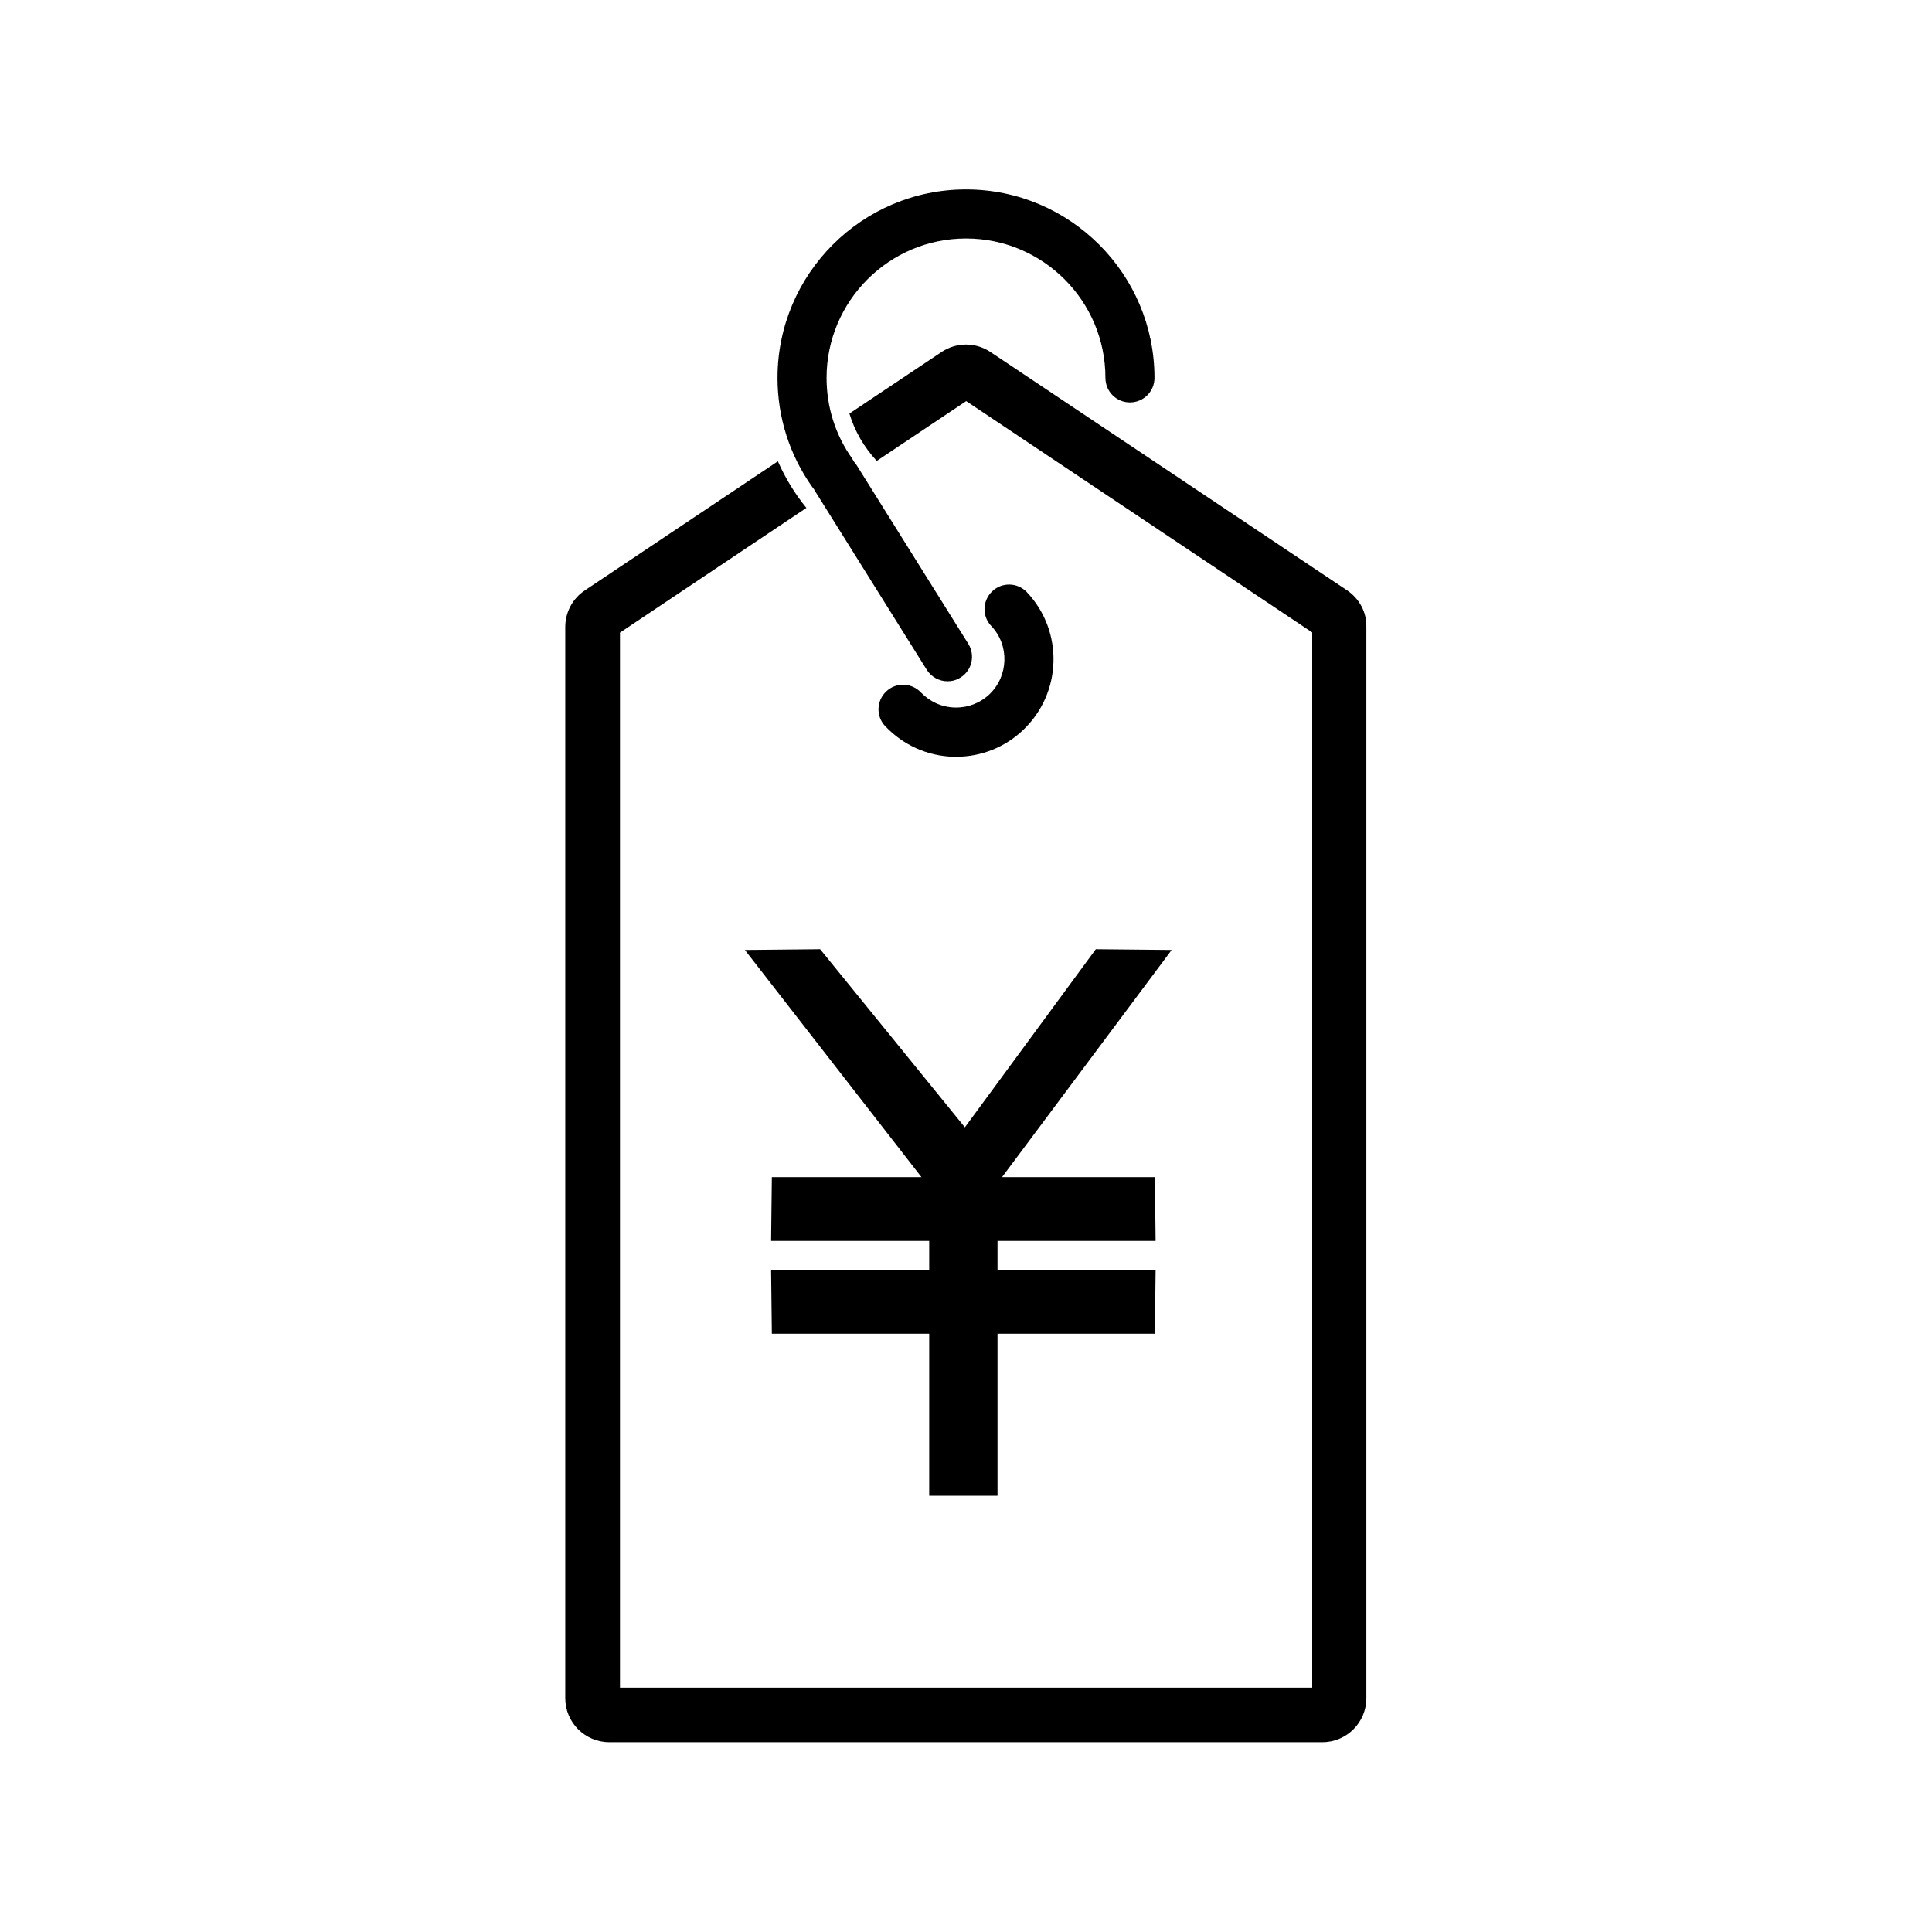
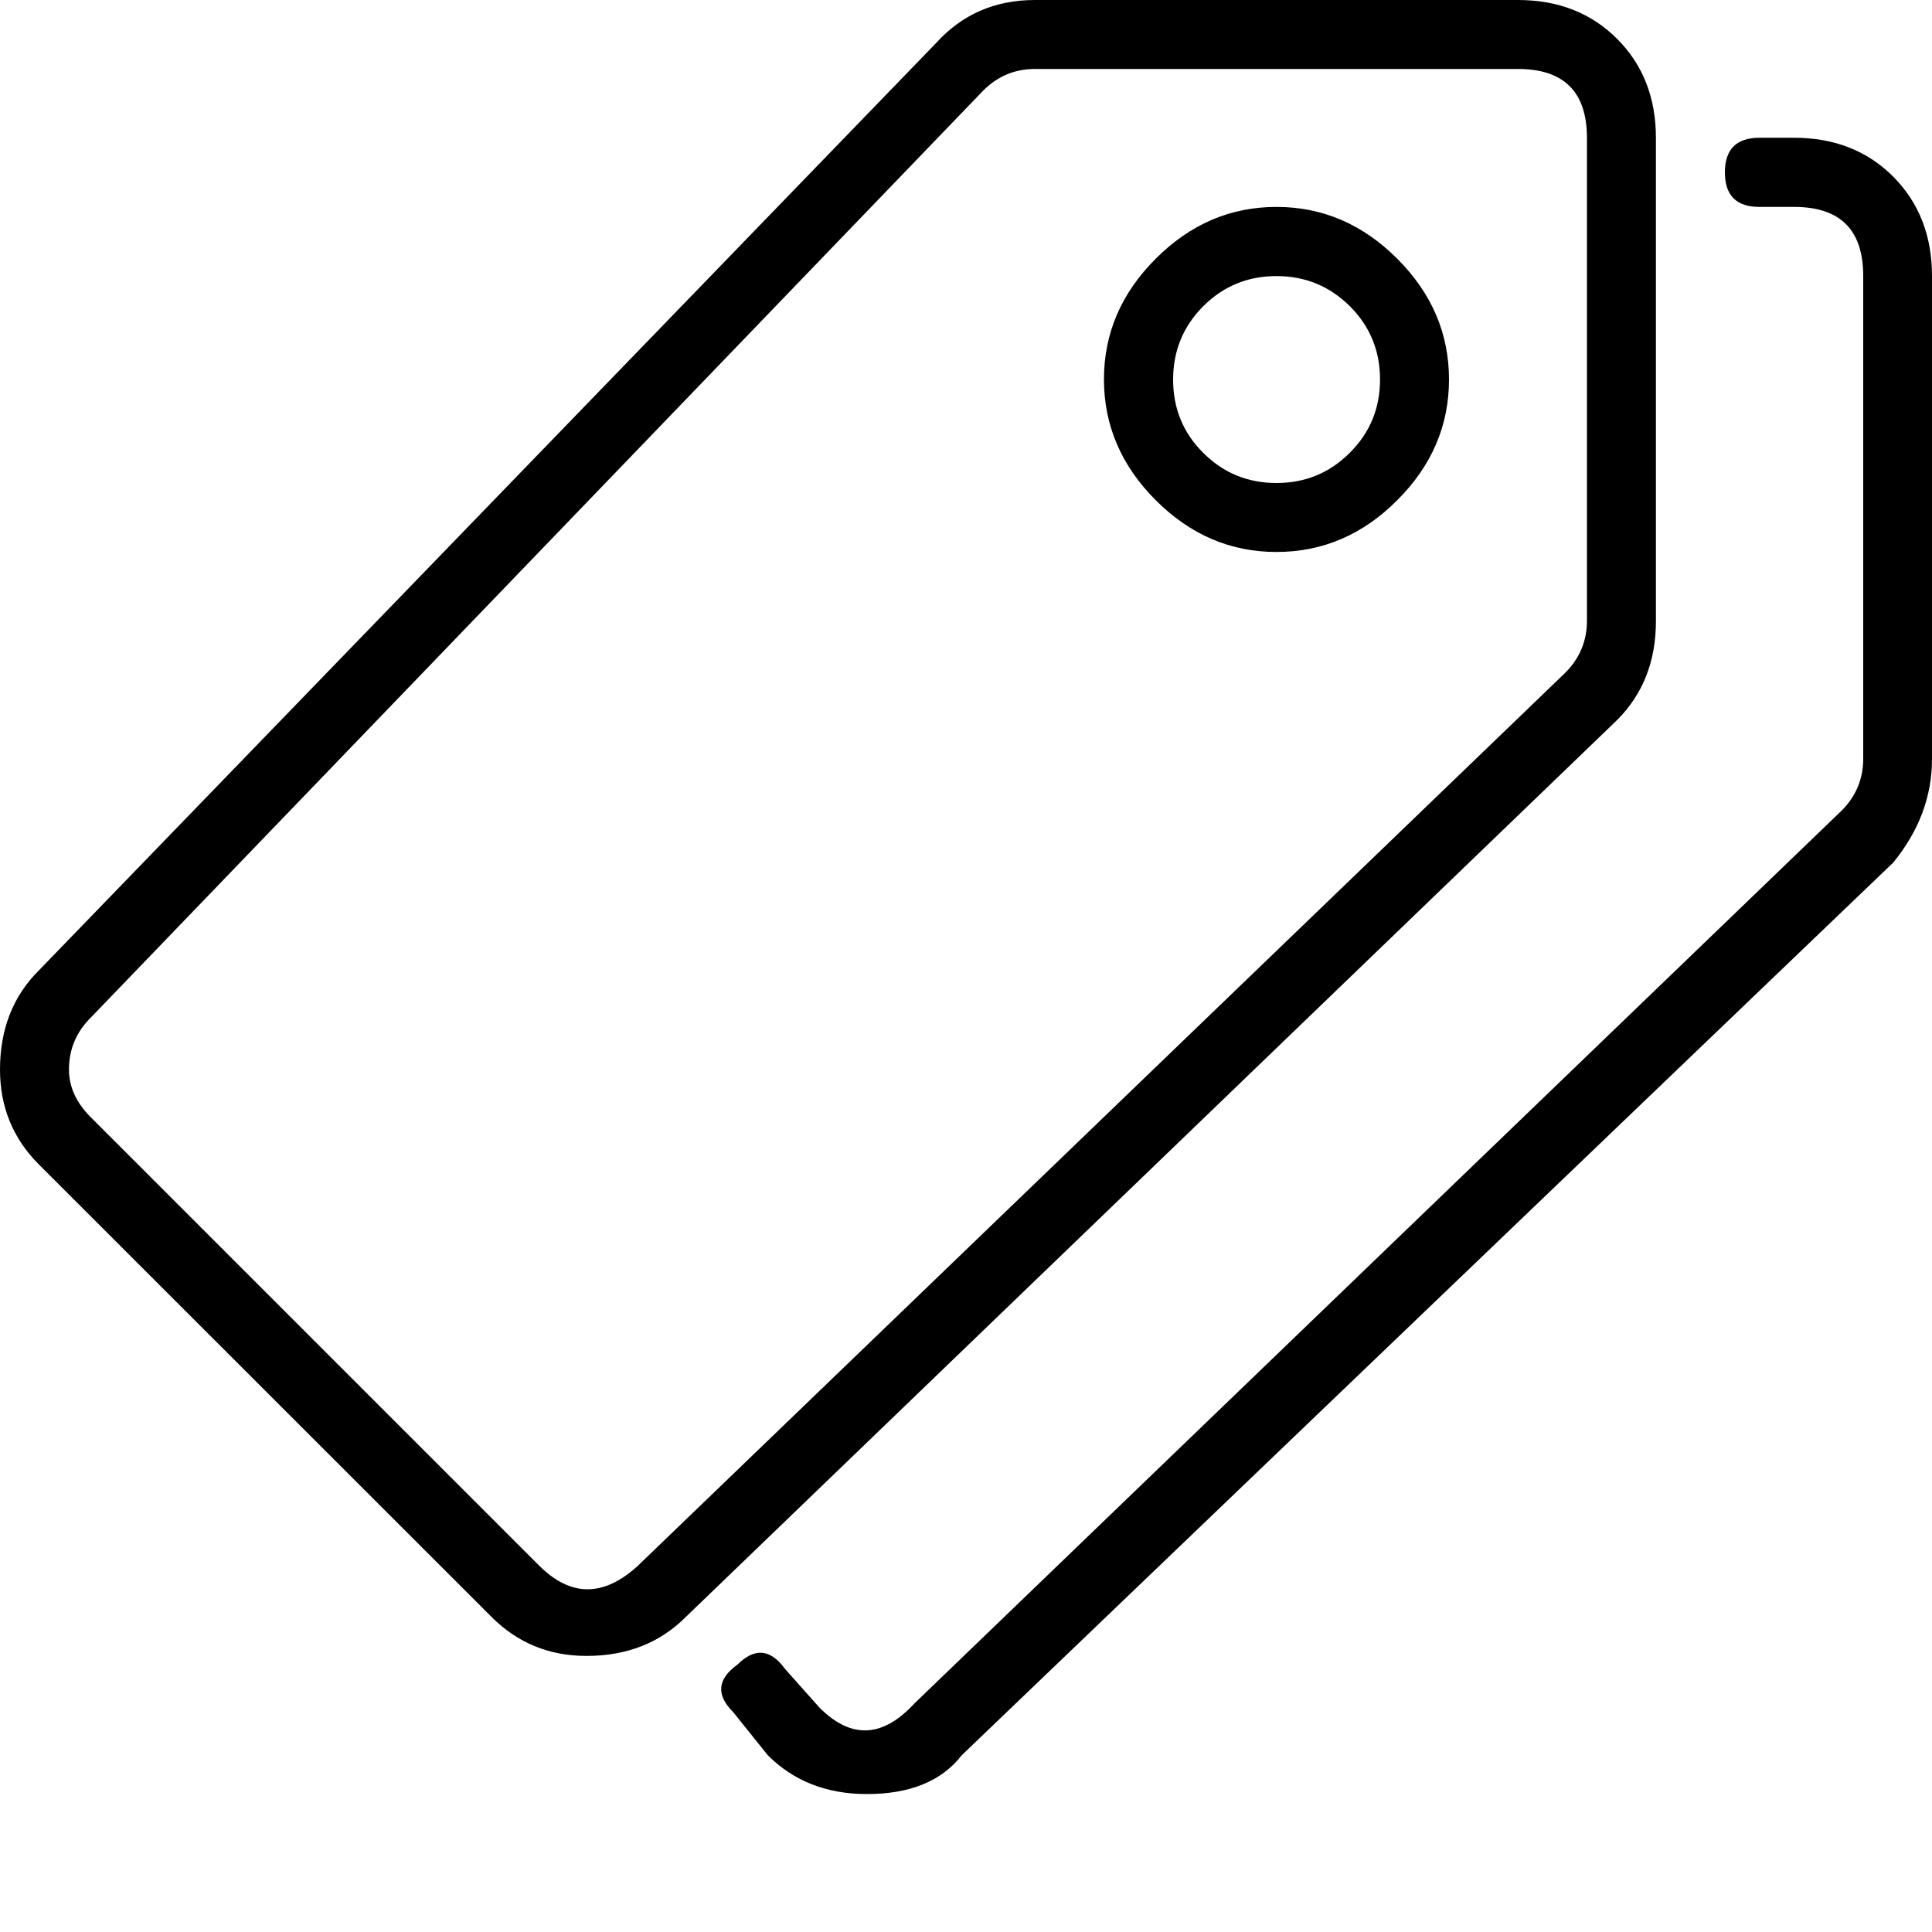
<svg xmlns="http://www.w3.org/2000/svg" class="icon" viewBox="0 0 1024 1024" version="1.1" width="200" height="200">
  <defs>
    <style type="text/css" />
  </defs>
-   <path d="M580.8 503.1l-69.4 94.4-76.7-94.4-39.9 0.4 93.6 120.4h-79.3l-0.4 33.8h83.8v15.5h-83.8l0.4 33.7h83.4v85.9h36.2v-85.9h83.4l0.4-33.7h-83.8v-15.5h83.8l-0.4-33.8h-81L621 503.5zM524.4 368c-5 4.7-11.5 7.2-18.4 7-6.9-0.2-13.2-3.1-17.9-8-4.9-5.2-13.2-5.5-18.4-0.5-5.2 4.9-5.5 13.2-0.5 18.4 9.5 10 22.3 15.8 36.1 16.2h1.5c13.2 0 25.8-5 35.4-14.1 20.7-19.6 21.7-52.3 2.1-73.1-4.9-5.2-13.2-5.5-18.4-0.5-5.2 4.9-5.5 13.2-0.5 18.4 9.7 10.2 9.2 26.5-1 36.2z" fill="" />
-   <path d="M431.5 259.4c0.2 0.3 0.3 0.6 0.5 0.9l59.2 94.7c2.5 3.9 6.7 6.1 11 6.1 2.4 0 4.7-0.6 6.9-2 6.1-3.8 7.9-11.8 4.1-17.9L454 246.5c-0.4-0.7-0.9-1.3-1.4-1.8-0.3-0.5-0.6-1.1-0.9-1.6-8.9-12.5-13.6-27.3-13.6-42.8 0-40.7 33.1-73.9 73.9-73.9s73.9 33.1 73.9 73.9c0 7.2 5.8 13 13 13s13-5.8 13-13c0-55.1-44.8-99.9-99.9-99.9-55.1 0-99.9 44.8-99.9 99.9 0 20.9 6.4 40.9 18.4 57.8 0.4 0.5 0.7 0.9 1 1.3z" fill="" />
-   <path d="M714 312.9L525 186.6c-7.9-5.3-18.1-5.3-26 0l-48.8 32.6c2.8 9.3 7.8 17.9 14.5 25.1l47.4-31.7 183.4 122.6v559.3H328.6V335.3l98.8-66.1c-6.1-7.5-11.2-15.8-15.1-24.7L310 312.9c-6.5 4.3-10.4 11.6-10.4 19.4v567.8c0 12.9 10.5 23.3 23.3 23.3h378c12.9 0 23.3-10.5 23.3-23.3V332.3c0.2-7.8-3.7-15-10.2-19.4z" fill="" />
+   <path d="M310.886 877.67c-19.763 0-36.557-6.861-50.278-20.582L20.582 617.165C6.861 603.443 0 586.65 0 566.886c0-21.299 6.861-38.912 20.582-52.531l475.443-491.418C509.747 7.68 527.258 0 548.557 0l256 0c21.299 0 38.81 6.861 52.531 20.582 13.722 13.722 20.582 31.232 20.582 52.531l0 256c0 21.402-6.861 38.81-20.582 52.531L363.418 857.088C349.696 870.81 332.186 877.67 310.886 877.67zM548.557 36.557c-10.65 0-19.763 3.789-27.443 11.469L48.026 539.443C40.346 547.123 36.557 556.237 36.557 566.886c0 9.114 3.789 17.51 11.469 25.19L285.696 829.747c16.794 16.794 34.304 16.794 52.531 0l491.418-473.19c7.578-7.578 11.469-16.794 11.469-27.443l0-256c0-24.371-12.186-36.557-36.557-36.557L548.557 36.557zM459.469 950.886c-21.299 0-38.81-6.861-52.531-20.582L388.608 907.469C379.392 898.253 380.211 889.958 390.861 882.278c9.114-9.114 17.51-8.294 25.19 2.253l18.33 20.582c16.794 16.794 33.485 15.974 50.278-2.253l491.418-473.19c7.578-7.578 11.469-16.794 11.469-27.443l0-256c0-24.371-12.186-36.557-36.557-36.557L932.557 109.67c-12.186 0-18.33-6.042-18.33-18.33 0-12.186 6.144-18.33 18.33-18.33l18.33 0c21.299 0 38.81 6.861 52.531 20.582C1017.139 107.418 1024 124.928 1024 146.33l0 256c0 19.763-6.861 38.093-20.582 54.886l-493.67 473.088C499.098 944.026 482.304 950.886 459.469 950.886zM740.557 265.114C722.33 283.443 700.928 292.557 676.557 292.557S630.886 283.443 612.557 265.114C594.33 246.886 585.114 225.485 585.114 201.114c0-24.371 9.114-45.67 27.443-64 18.33-18.33 39.629-27.443 64-27.443s45.67 9.114 64 27.443C758.886 155.443 768 176.845 768 201.114 768 225.485 758.886 246.886 740.557 265.114zM715.469 162.304C704.717 151.654 691.814 146.33 676.557 146.33c-15.258 0-28.16 5.325-38.81 15.974-10.65 10.65-15.974 23.654-15.974 38.912 0 15.258 5.325 28.262 15.974 38.81C648.397 250.675 661.299 256 676.557 256c15.258 0 28.16-5.325 38.81-15.974C726.118 229.376 731.443 216.371 731.443 201.114 731.443 185.958 726.118 172.954 715.469 162.304z" />
</svg>
